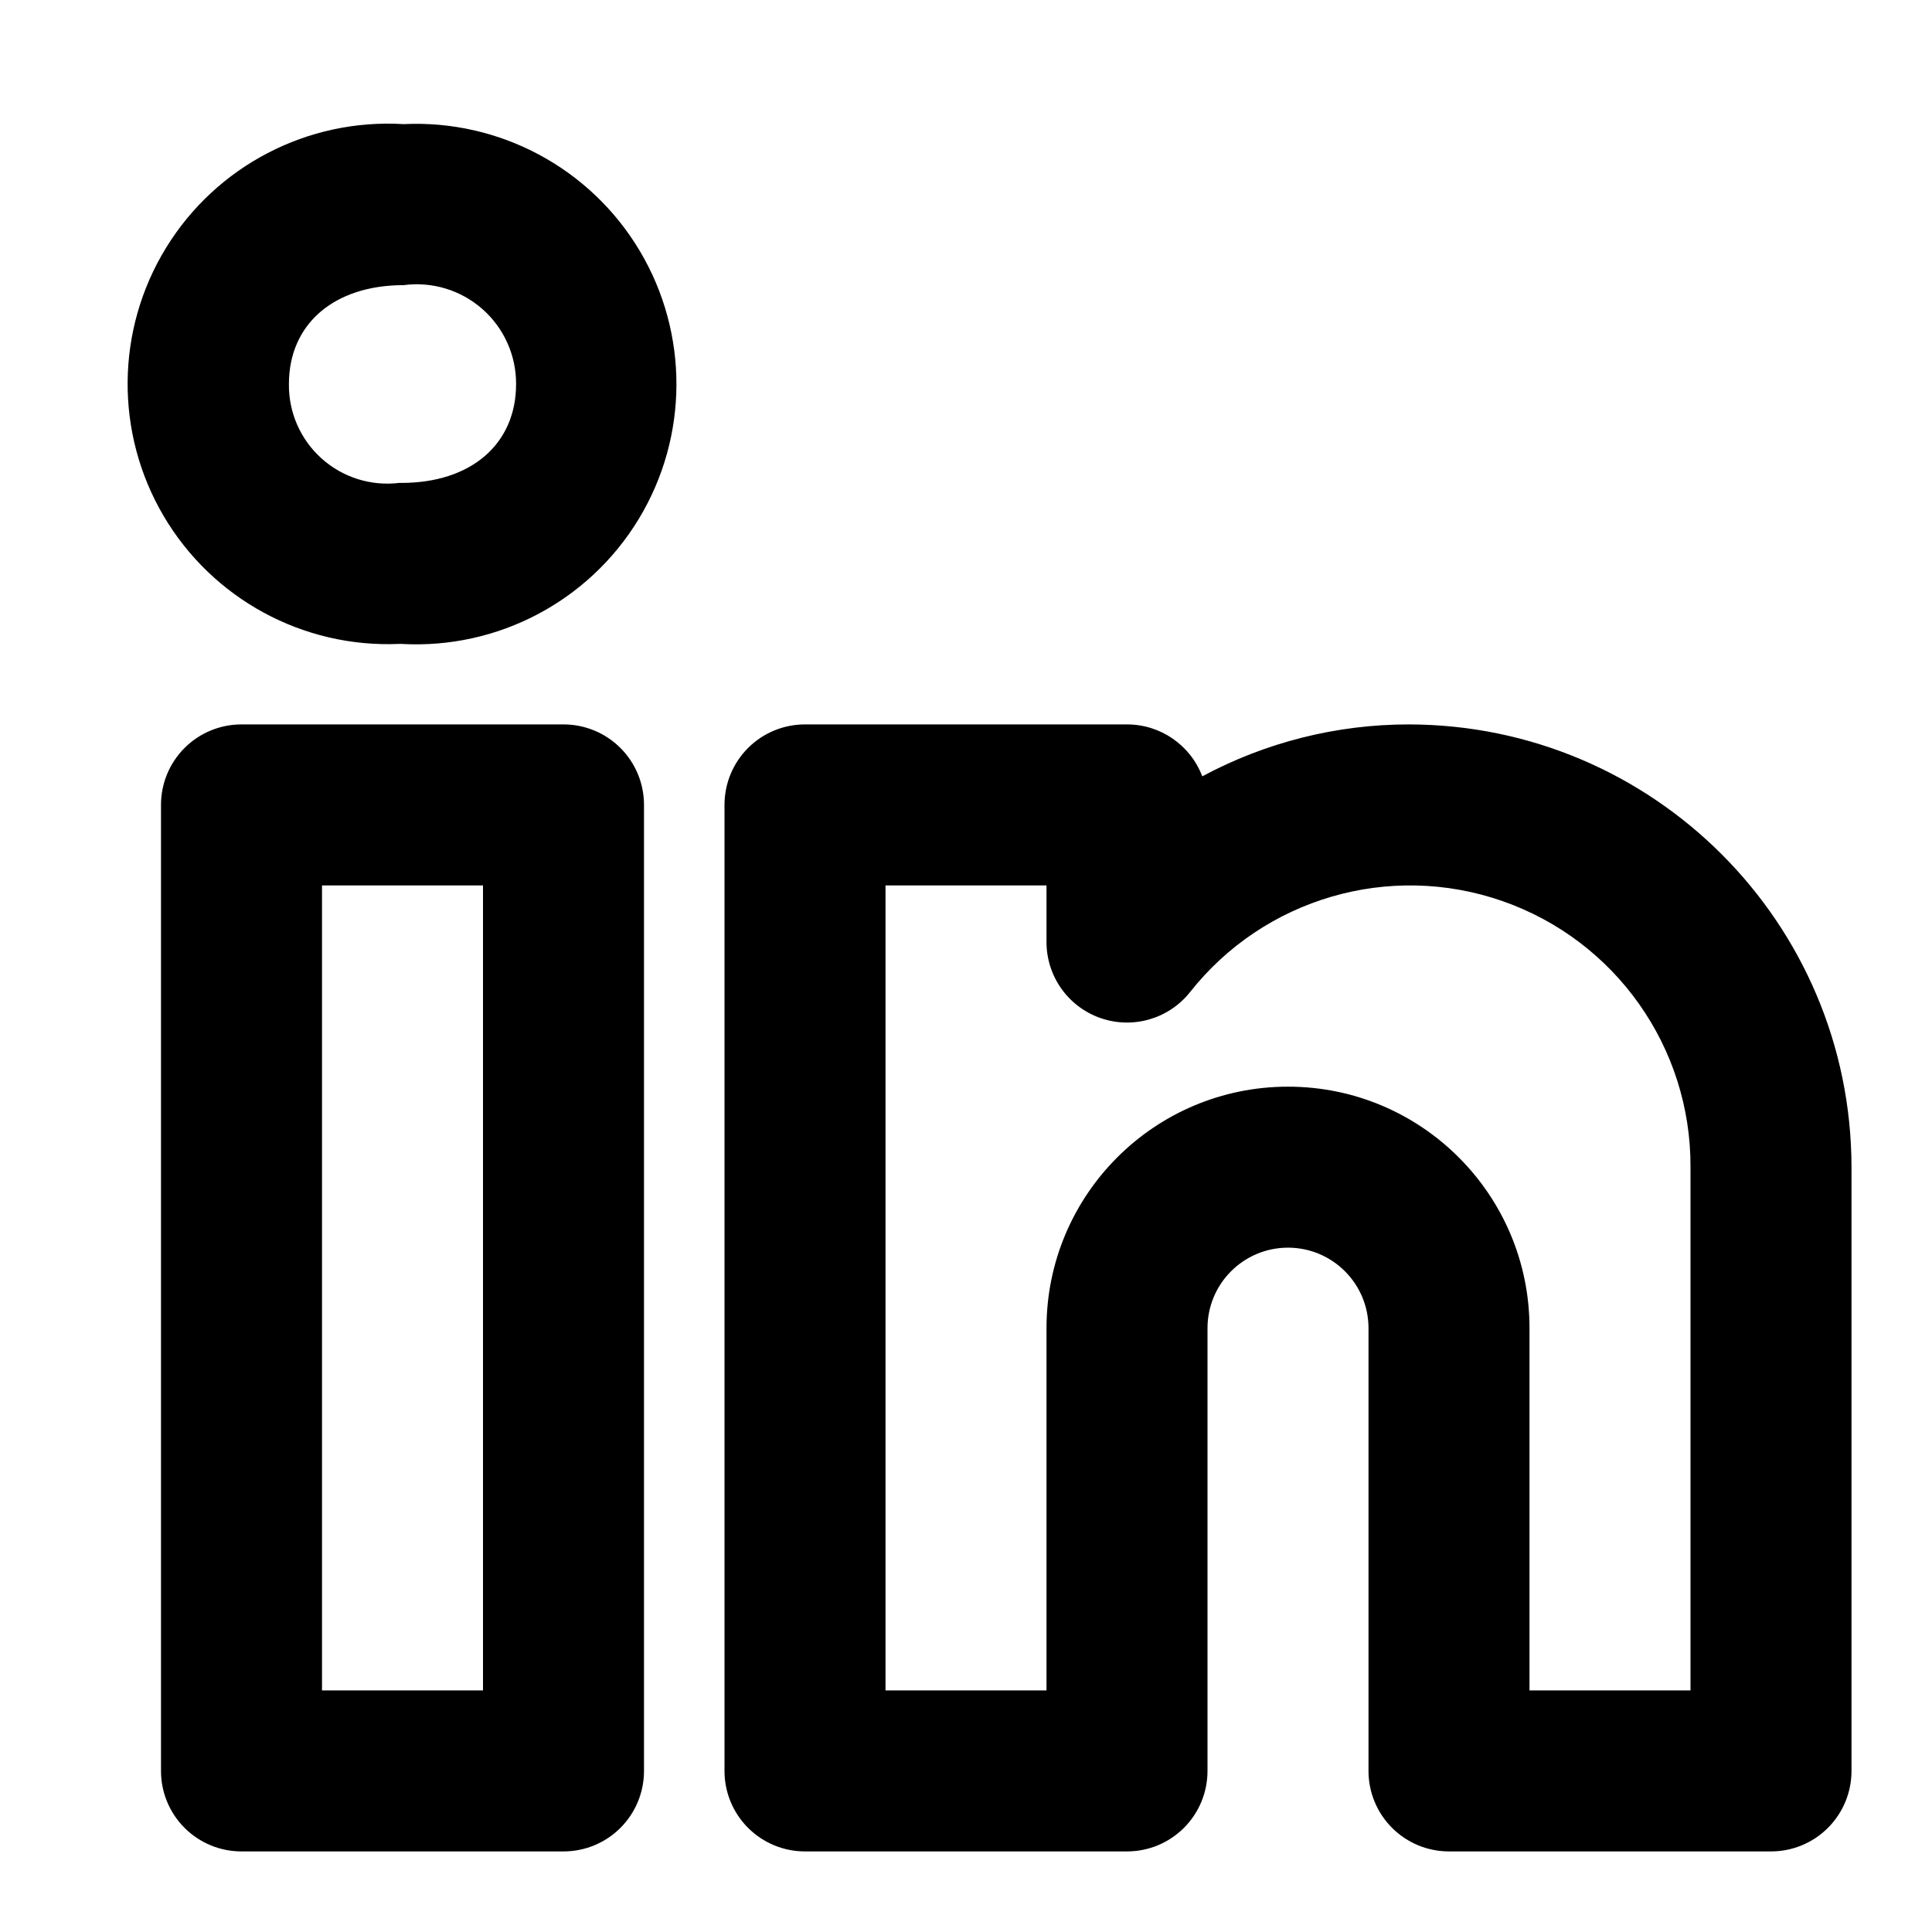
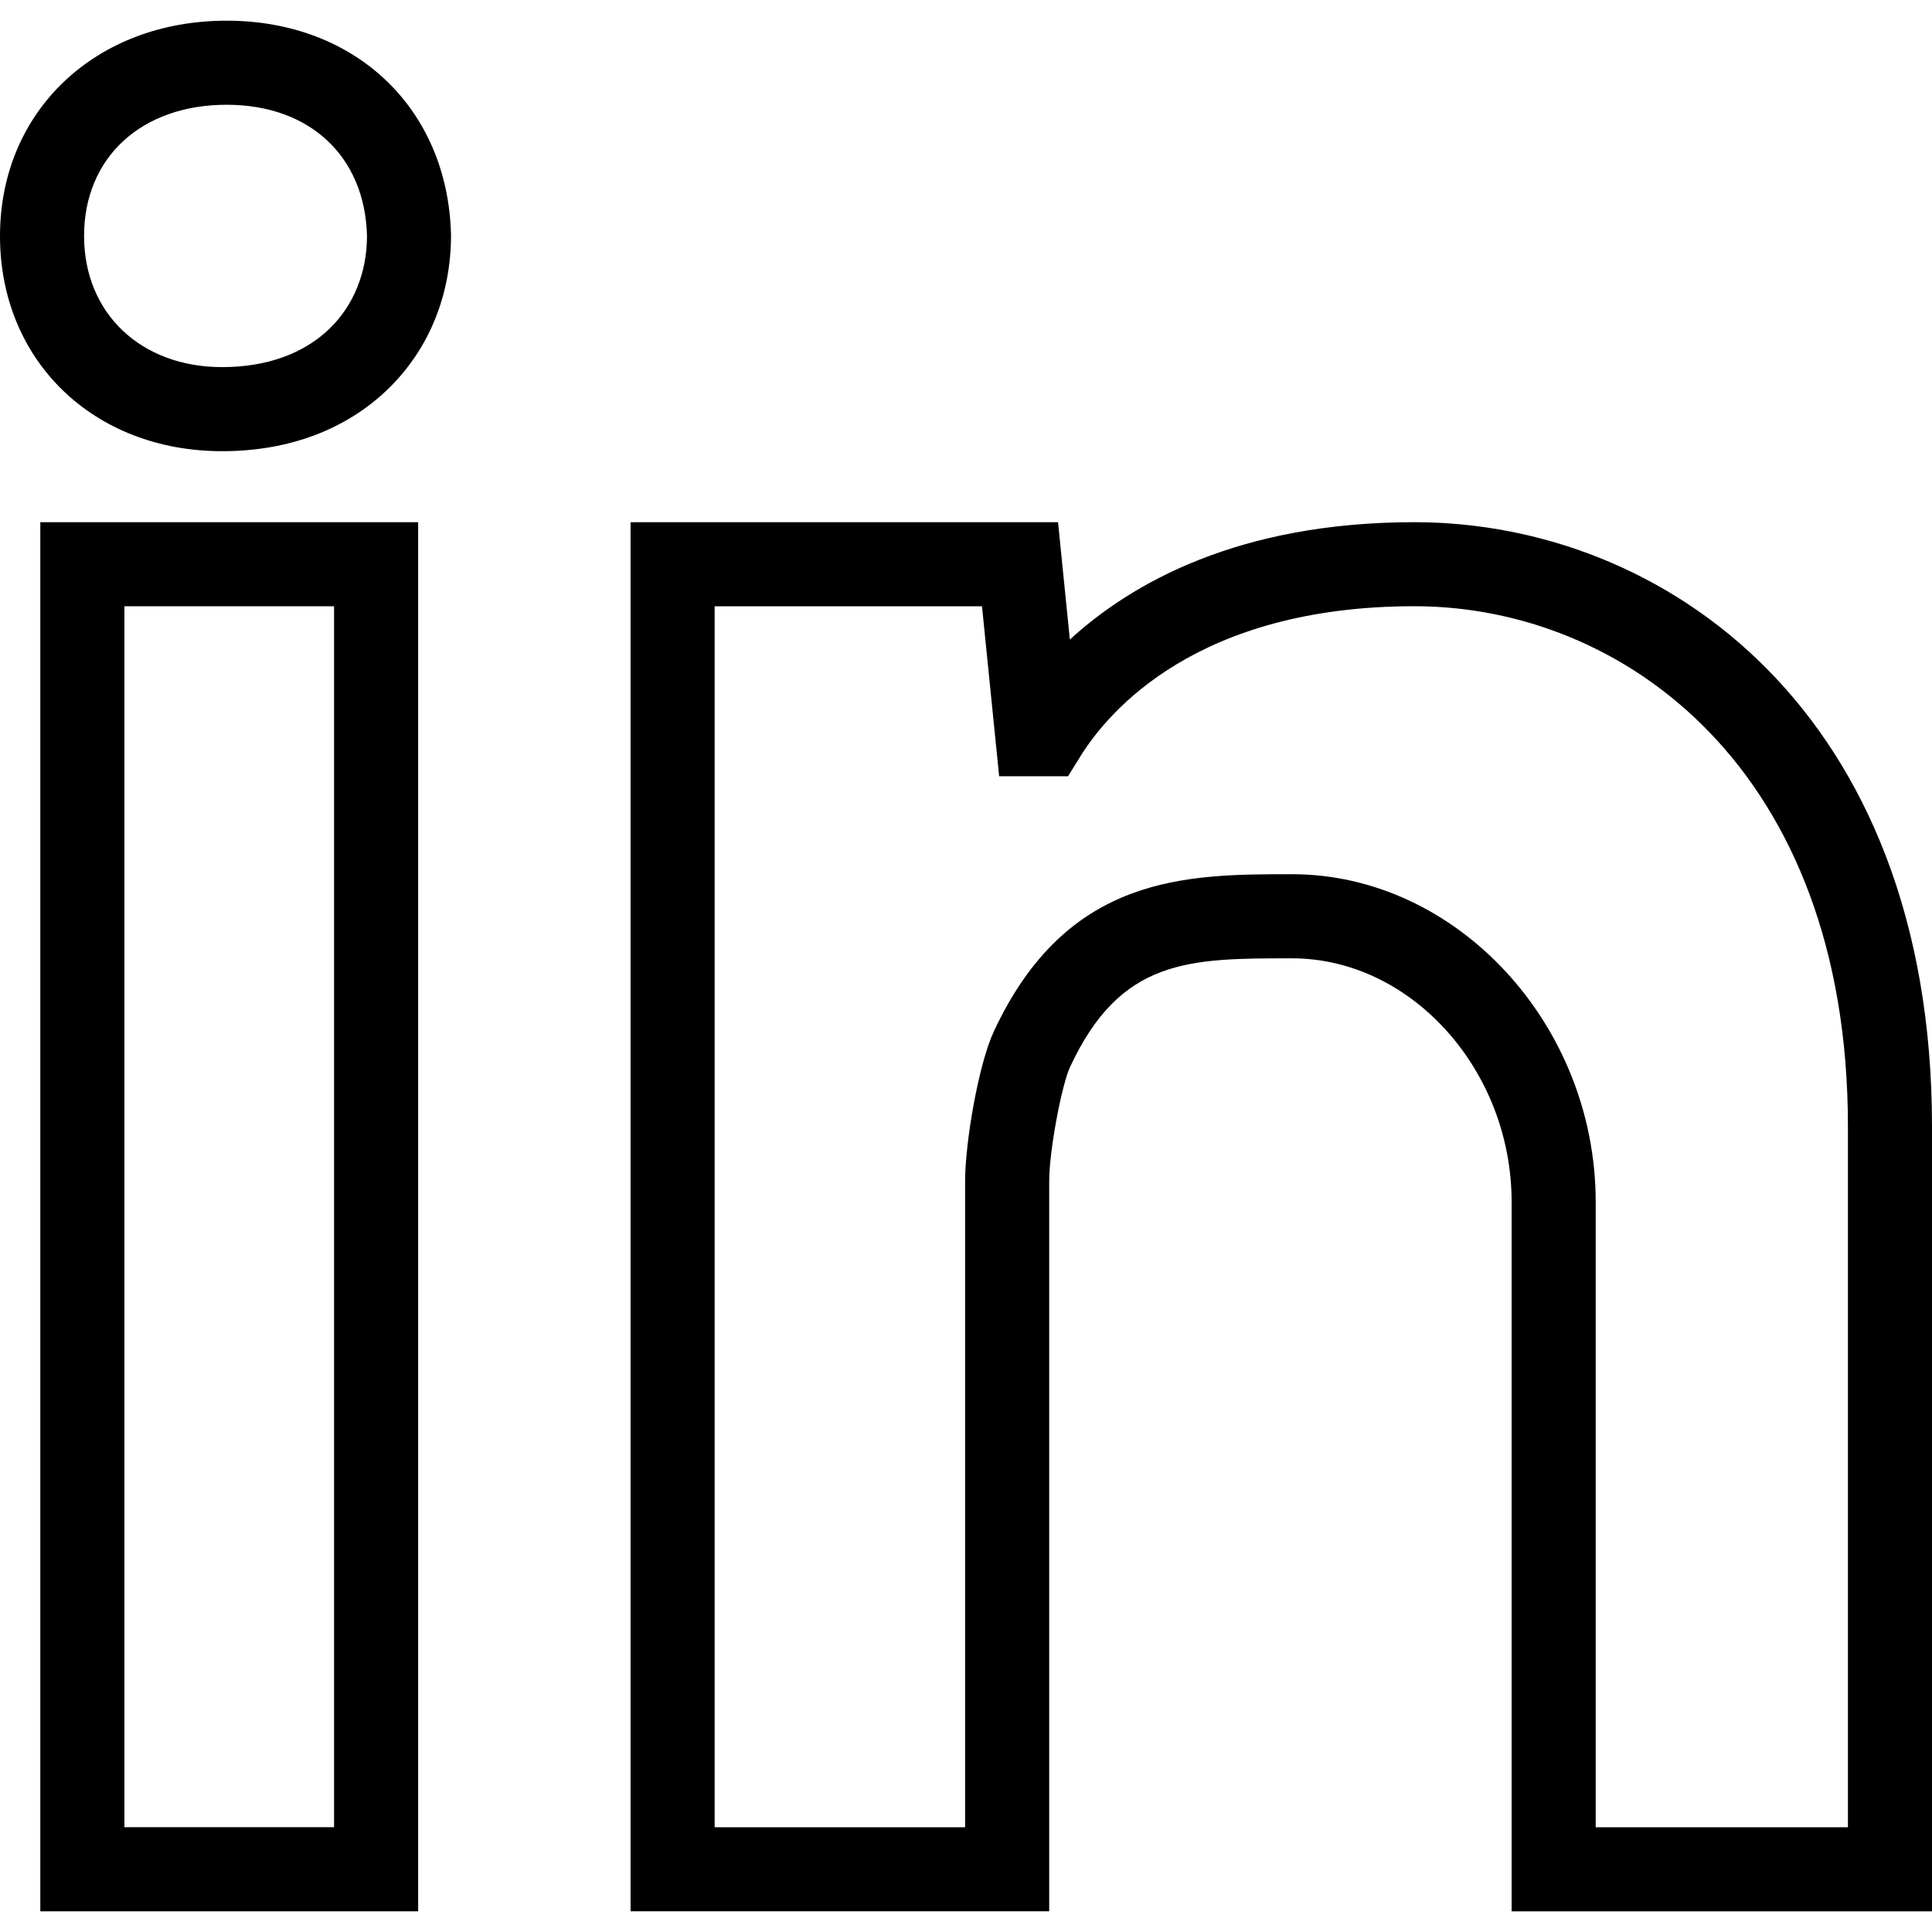
- <svg xmlns="http://www.w3.org/2000/svg" width="24px" height="24px" viewBox="0 0 24 24" data-name="Layer 1">
-   <path d="M17.5,8.999a5.419,5.419,0,0,0-2.565.645A.999.999,0,0,0,14,8.999H10a.999.999,0,0,0-1,1v12a.999.999,0,0,0,1,1h4a.999.999,0,0,0,1-1v-5.5a1,1,0,1,1,2,0v5.5a.999.999,0,0,0,1,1h4a.999.999,0,0,0,1-1v-7.5A5.507,5.507,0,0,0,17.5,8.999Zm3.5,12H19v-4.5a3,3,0,1,0-6,0v4.5H11v-10h2v.703a1,1,0,0,0,1.781.625A3.483,3.483,0,0,1,21,14.499Zm-14-12H3a.999.999,0,0,0-1,1v12a.999.999,0,0,0,1,1H7a.999.999,0,0,0,1-1v-12A.999.999,0,0,0,7,8.999Zm-1,12H4v-10H6ZM5.015,1.542A3.233,3.233,0,1,0,4.958,7.999h.028a3.233,3.233,0,1,0,.028-6.457ZM4.986,5.999H4.958A1.222,1.222,0,0,1,3.589,4.771c0-.746.56-1.229,1.426-1.229A1.234,1.234,0,0,1,6.411,4.771C6.411,5.517,5.852,5.999,4.986,5.999Z" />
+ <svg xmlns="http://www.w3.org/2000/svg" version="1.1" id="Capa_1" x="0px" y="0px" viewBox="0 0 45.959 45.959" style="enable-background:new 0 0 45.959 45.959;" xml:space="preserve">
+   <g>
+     <g>
+       <path d="M5.392,0.492C2.268,0.492,0,2.647,0,5.614c0,2.966,2.223,5.119,5.284,5.119c1.588,0,2.956-0.515,3.957-1.489    c0.96-0.935,1.489-2.224,1.488-3.653C10.659,2.589,8.464,0.492,5.392,0.492z M7.847,7.811C7.227,8.414,6.34,8.733,5.284,8.733    C3.351,8.733,2,7.451,2,5.614c0-1.867,1.363-3.122,3.392-3.122c1.983,0,3.293,1.235,3.338,3.123    C8.729,6.477,8.416,7.256,7.847,7.811z" />
+       <path d="M0.959,45.467h8.988V12.422H0.959V45.467z M2.959,14.422h4.988v29.044H2.959V14.422z" />
+       <path d="M33.648,12.422c-4.168,0-6.72,1.439-8.198,2.792l-0.281-2.792H15v33.044h9.959V28.099c0-0.748,0.303-2.301,0.493-2.711    c1.203-2.591,2.826-2.591,5.284-2.591c2.831,0,5.223,2.655,5.223,5.797v16.874h10v-18.67    C45.959,16.92,39.577,12.422,33.648,12.422z M43.959,43.467h-6V28.593c0-4.227-3.308-7.797-7.223-7.797    c-2.512,0-5.358,0-7.099,3.75c-0.359,0.775-0.679,2.632-0.679,3.553v15.368H17V14.422h6.36l0.408,4.044h1.639l0.293-0.473    c0.667-1.074,2.776-3.572,7.948-3.572c4.966,0,10.311,3.872,10.311,12.374V43.467z" />
+     </g>
+   </g>
+   <g>
+ </g>
+   <g>
+ </g>
+   <g>
+ </g>
+   <g>
+ </g>
+   <g>
+ </g>
+   <g>
+ </g>
+   <g>
+ </g>
+   <g>
+ </g>
+   <g>
+ </g>
+   <g>
+ </g>
+   <g>
+ </g>
+   <g>
+ </g>
+   <g>
+ </g>
+   <g>
+ </g>
+   <g>
+ </g>
</svg>
